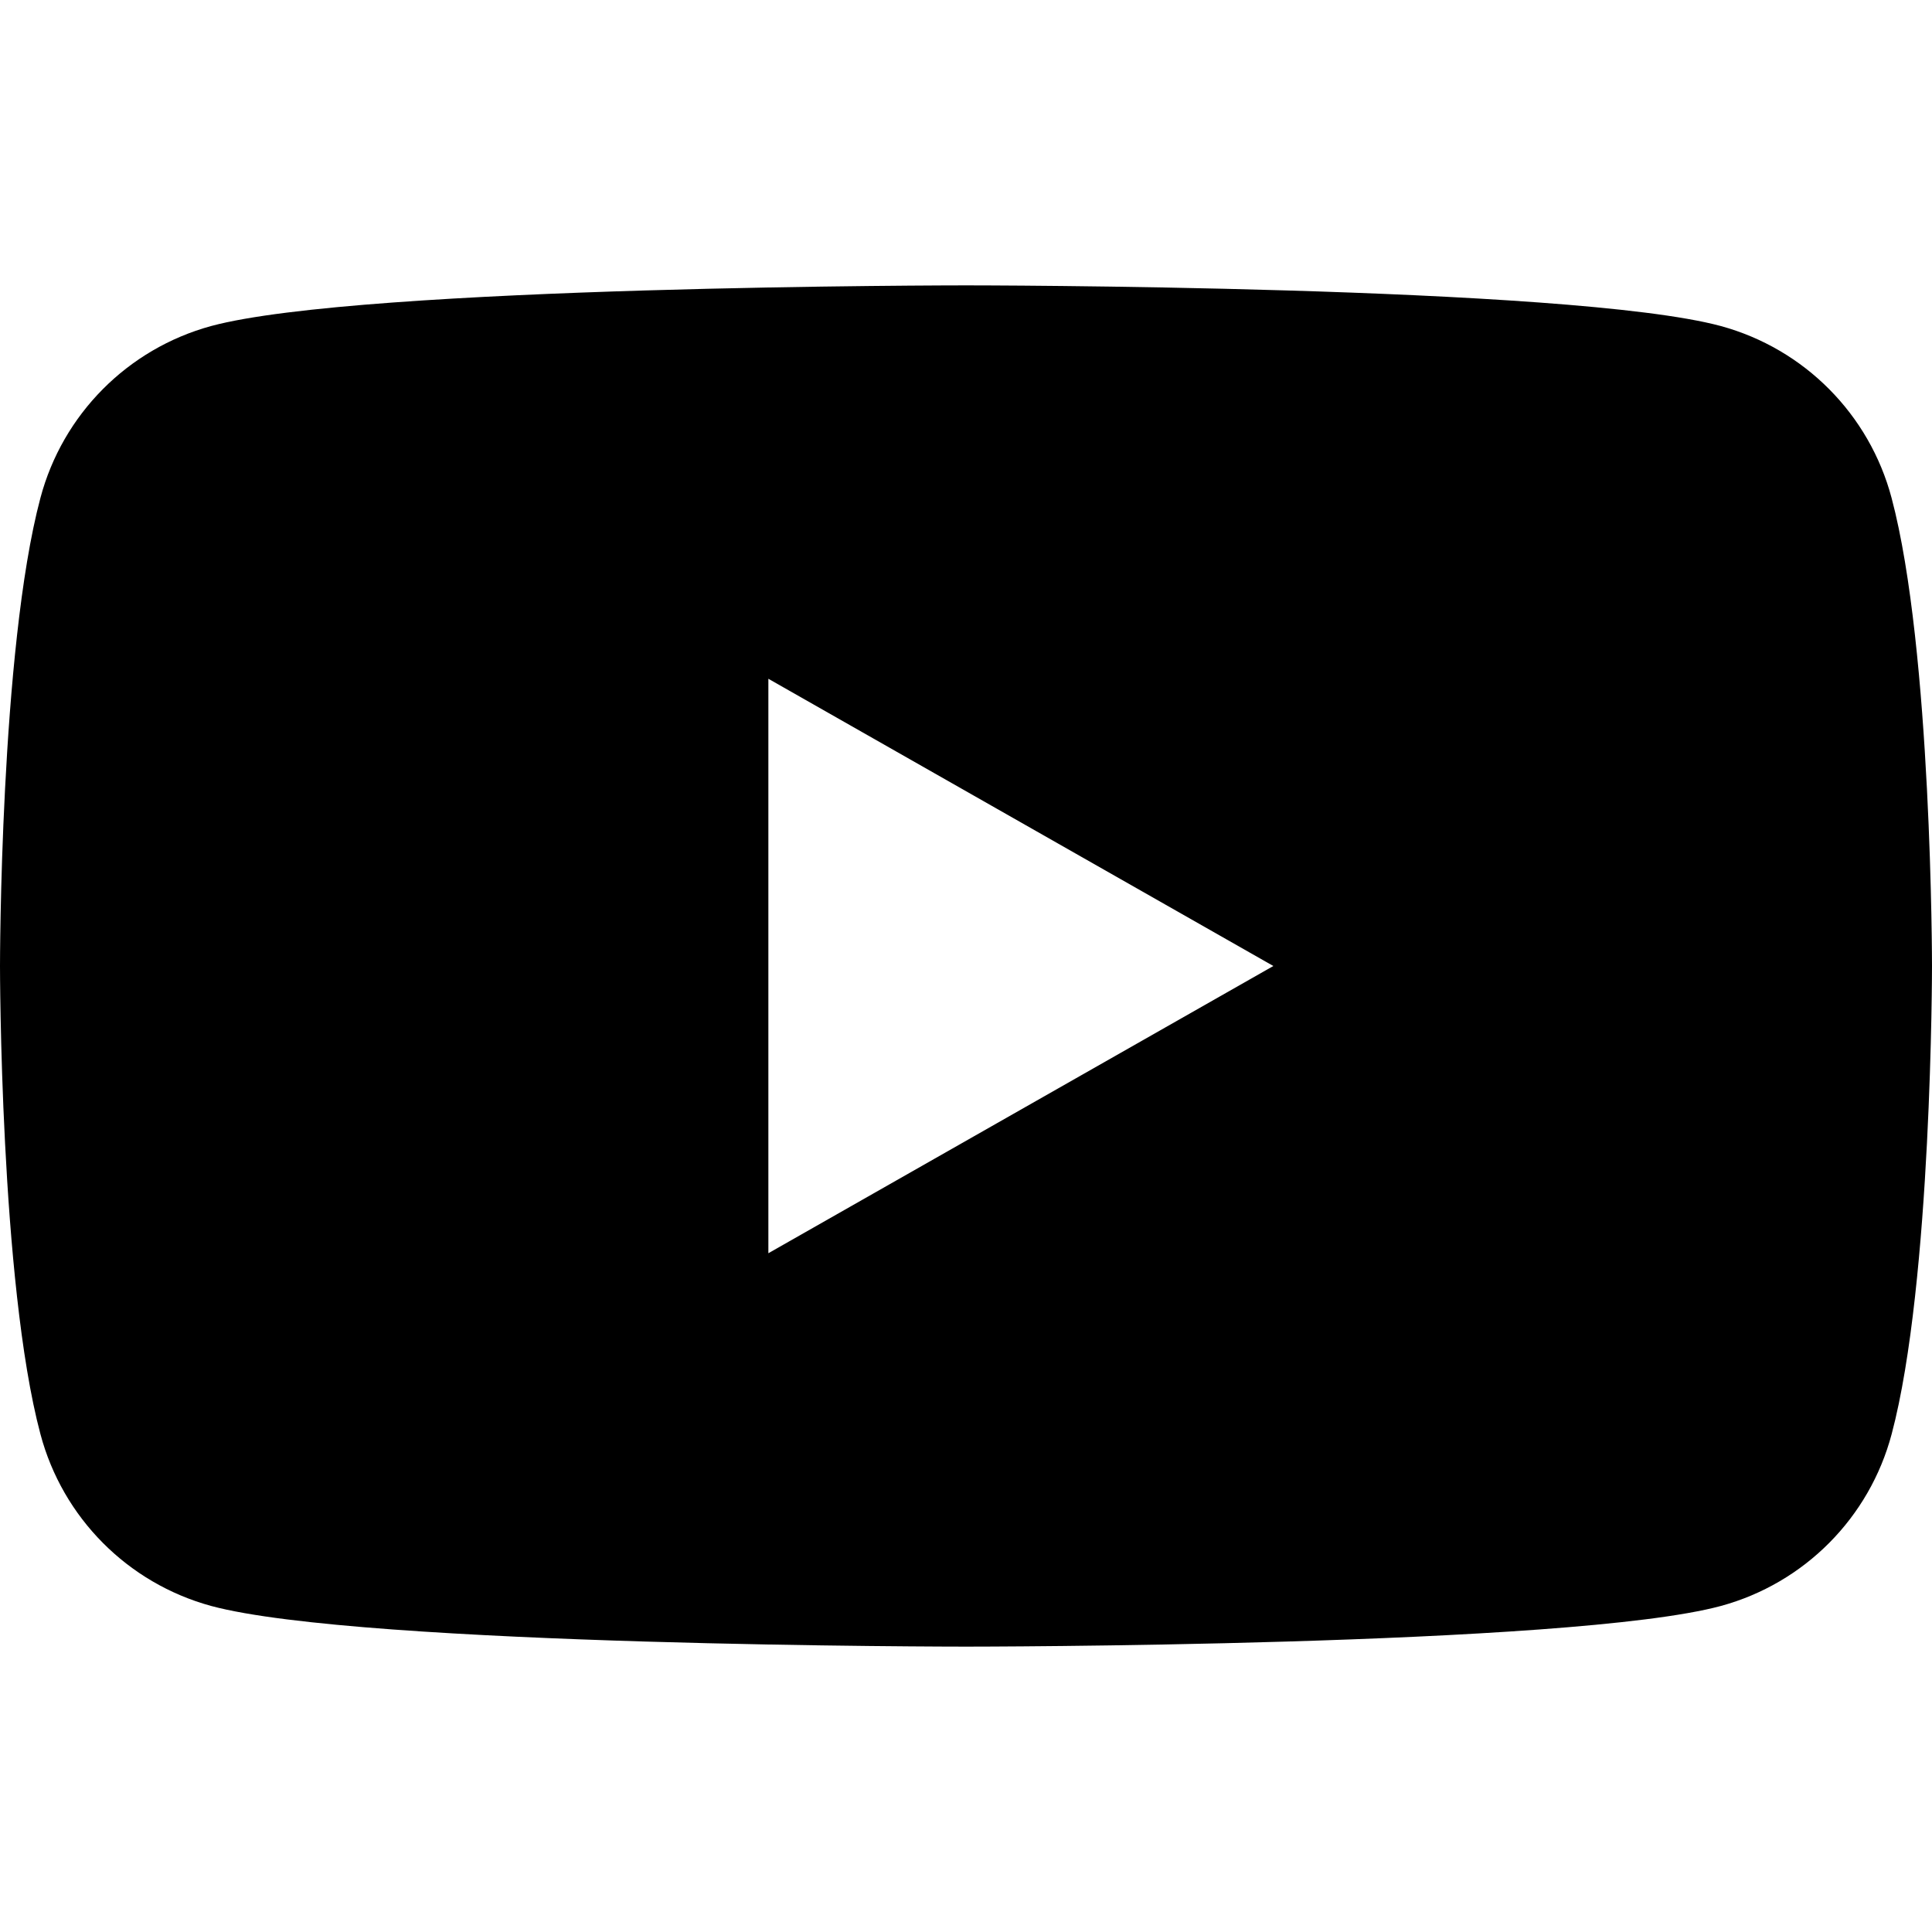
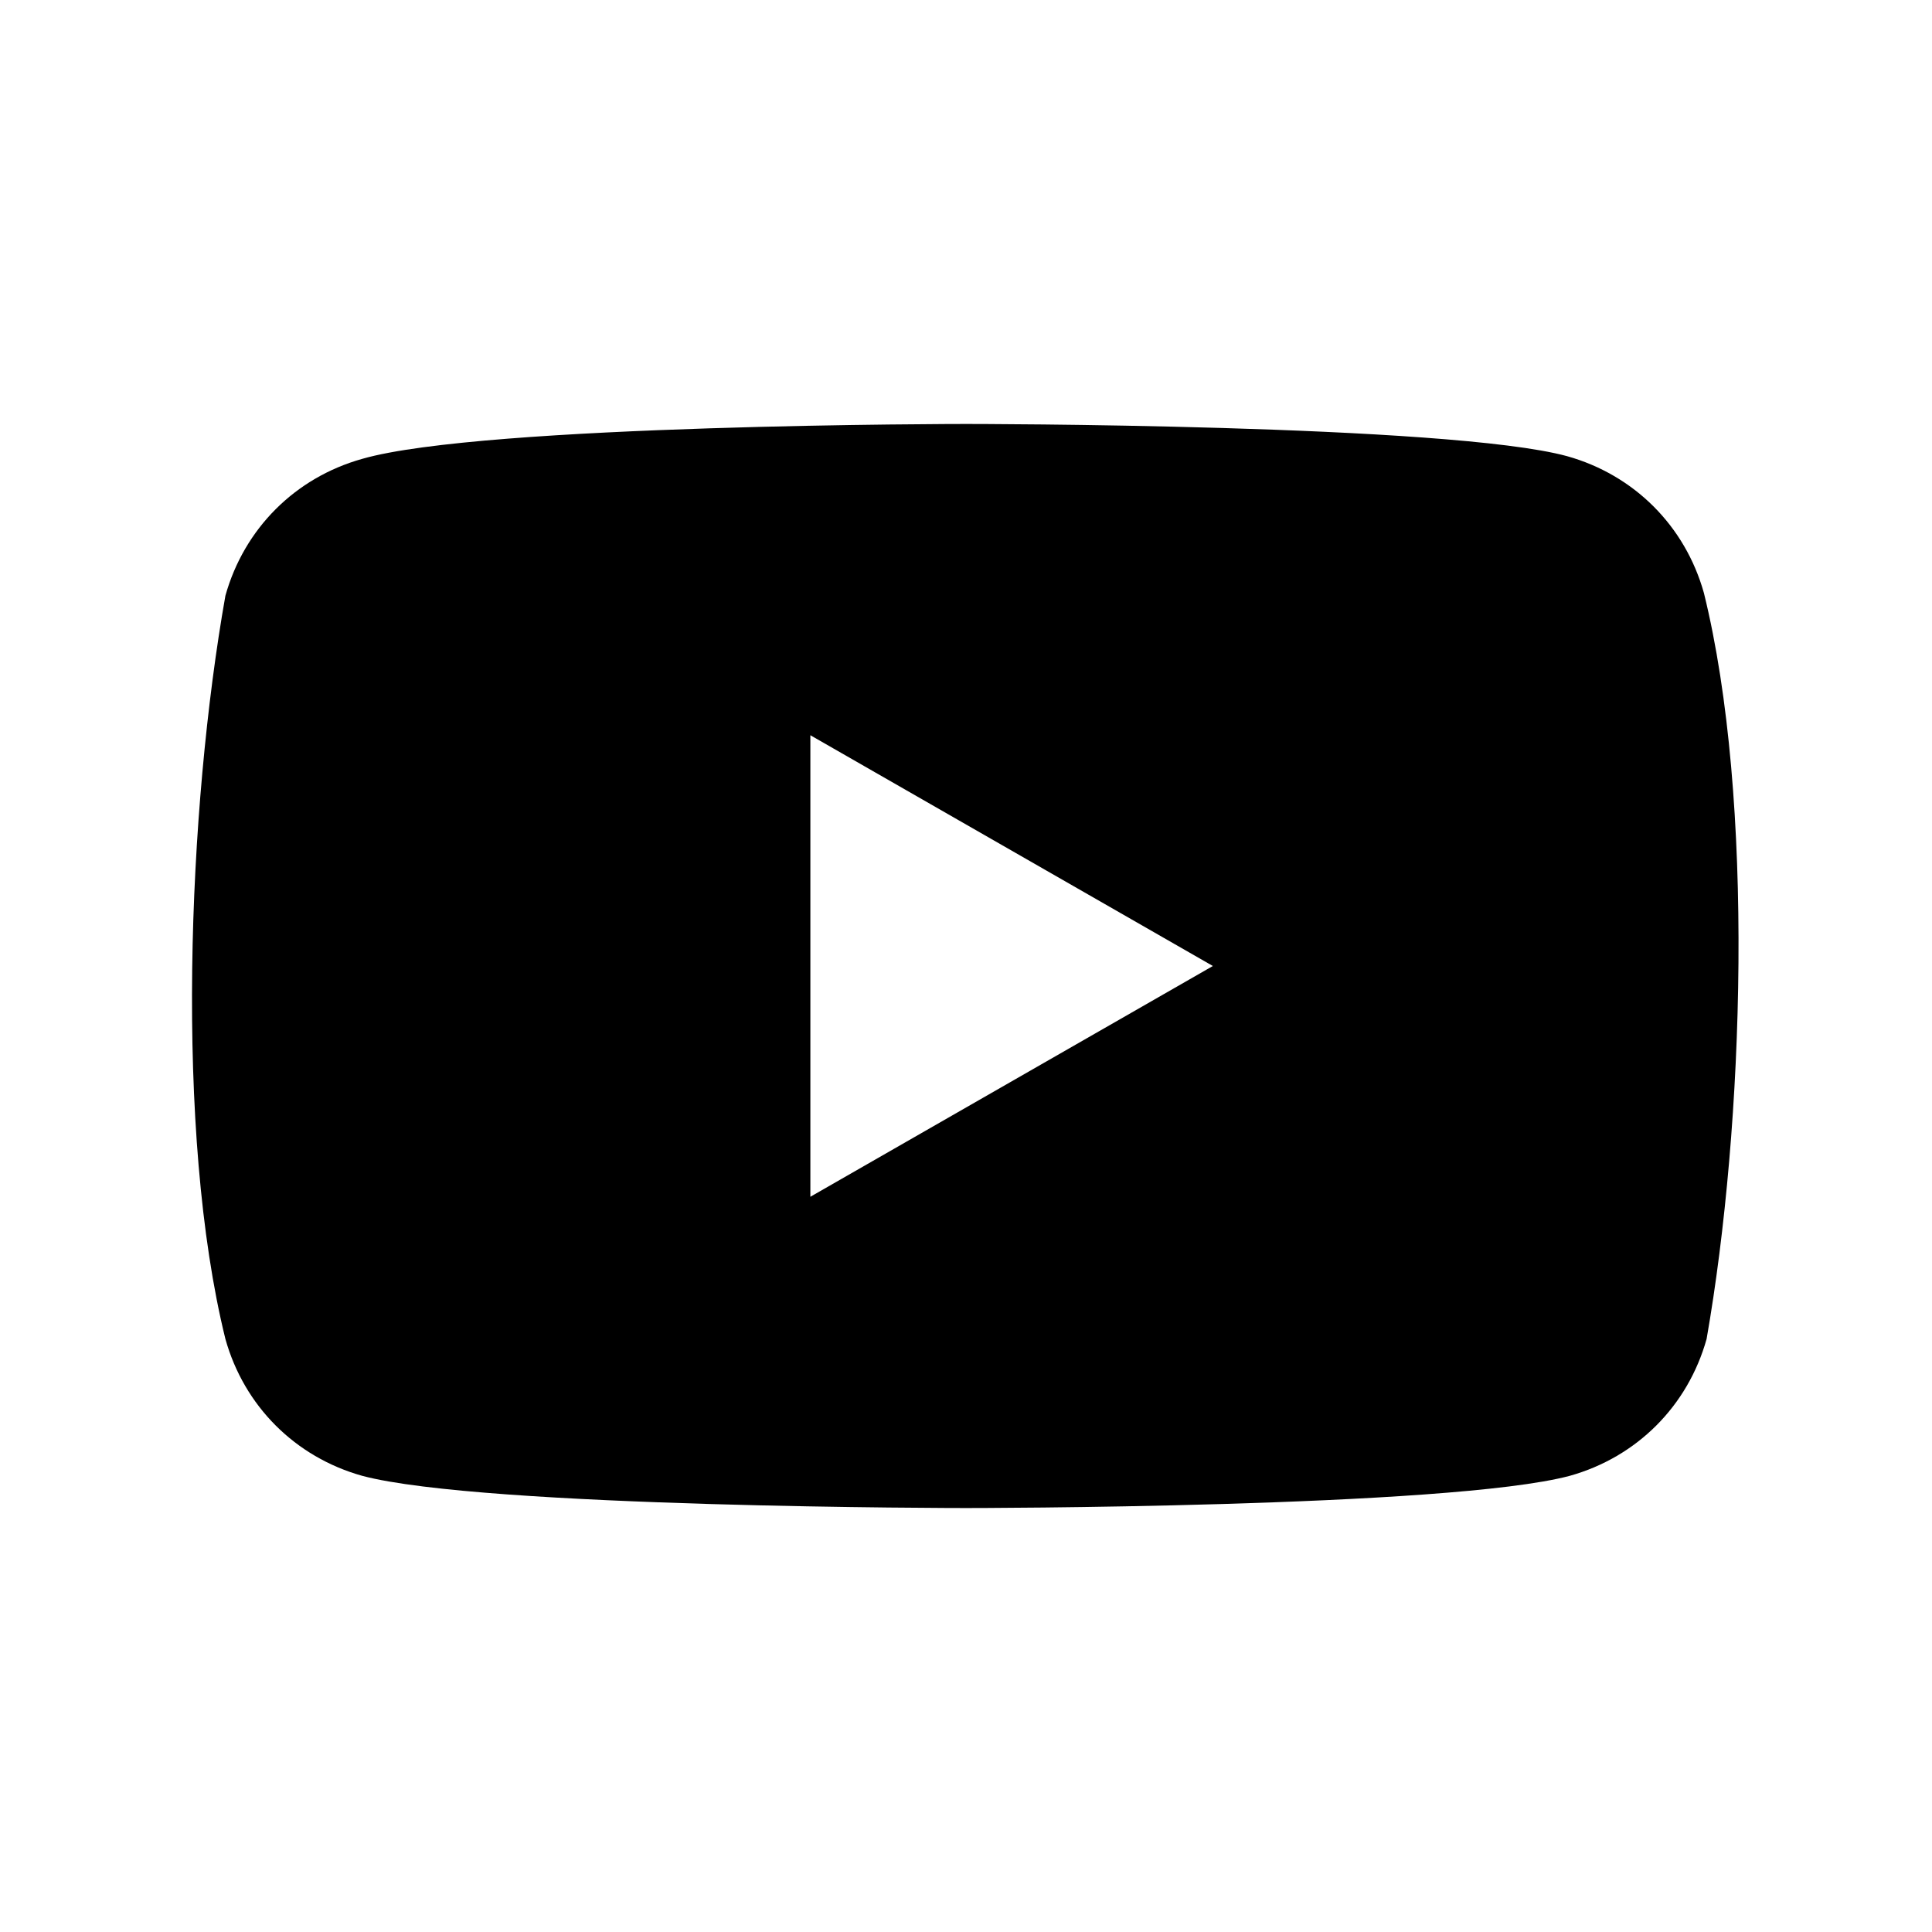
- <svg xmlns="http://www.w3.org/2000/svg" viewBox="0 0 24 24" role="img" aria-label="YouTube">
-   <path fill="currentColor" d="M23.498 6.186a3.016 3.016 0 0 0-2.122-2.136C19.505 3.545 12 3.545 12 3.545s-7.505 0-9.377.505A3.017 3.017 0 0 0 .502 6.186C0 8.07 0 12 0 12s0 3.93.502 5.814a3.016 3.016 0 0 0 2.122 2.136c1.871.505 9.376.505 9.376.505s7.505 0 9.377-.505a3.015 3.015 0 0 0 2.122-2.136C24 15.93 24 12 24 12s0-3.93-.502-5.814zM9.545 15.568V8.432L15.818 12z" />
+ <svg xmlns="http://www.w3.org/2000/svg" fill="currentColor" version="1.1" id="Layer_1" x="0px" y="0px" viewBox="0 0 72 72" xml:space="preserve" role="img" aria-label="YouTube">
+   <path d="M63.5,22.1c-0.7-2.5-2.6-4.4-5.1-5.1C54,15.8,36,15.8,36,15.8s-18,0-22.5,1.3c-2.5,0.7-4.4,2.6-5.1,5.1c-1.4,7.9-1.9,20,0,27.7c0.7,2.5,2.6,4.4,5.1,5.1C18,56.2,36,56.2,36,56.2s18,0,22.5-1.2c2.5-0.7,4.4-2.6,5.1-5.1C65,41.9,65.4,29.8,63.5,22.1z M30.2,44.6V27.4L45.2,36L30.2,44.6z" />
</svg>
